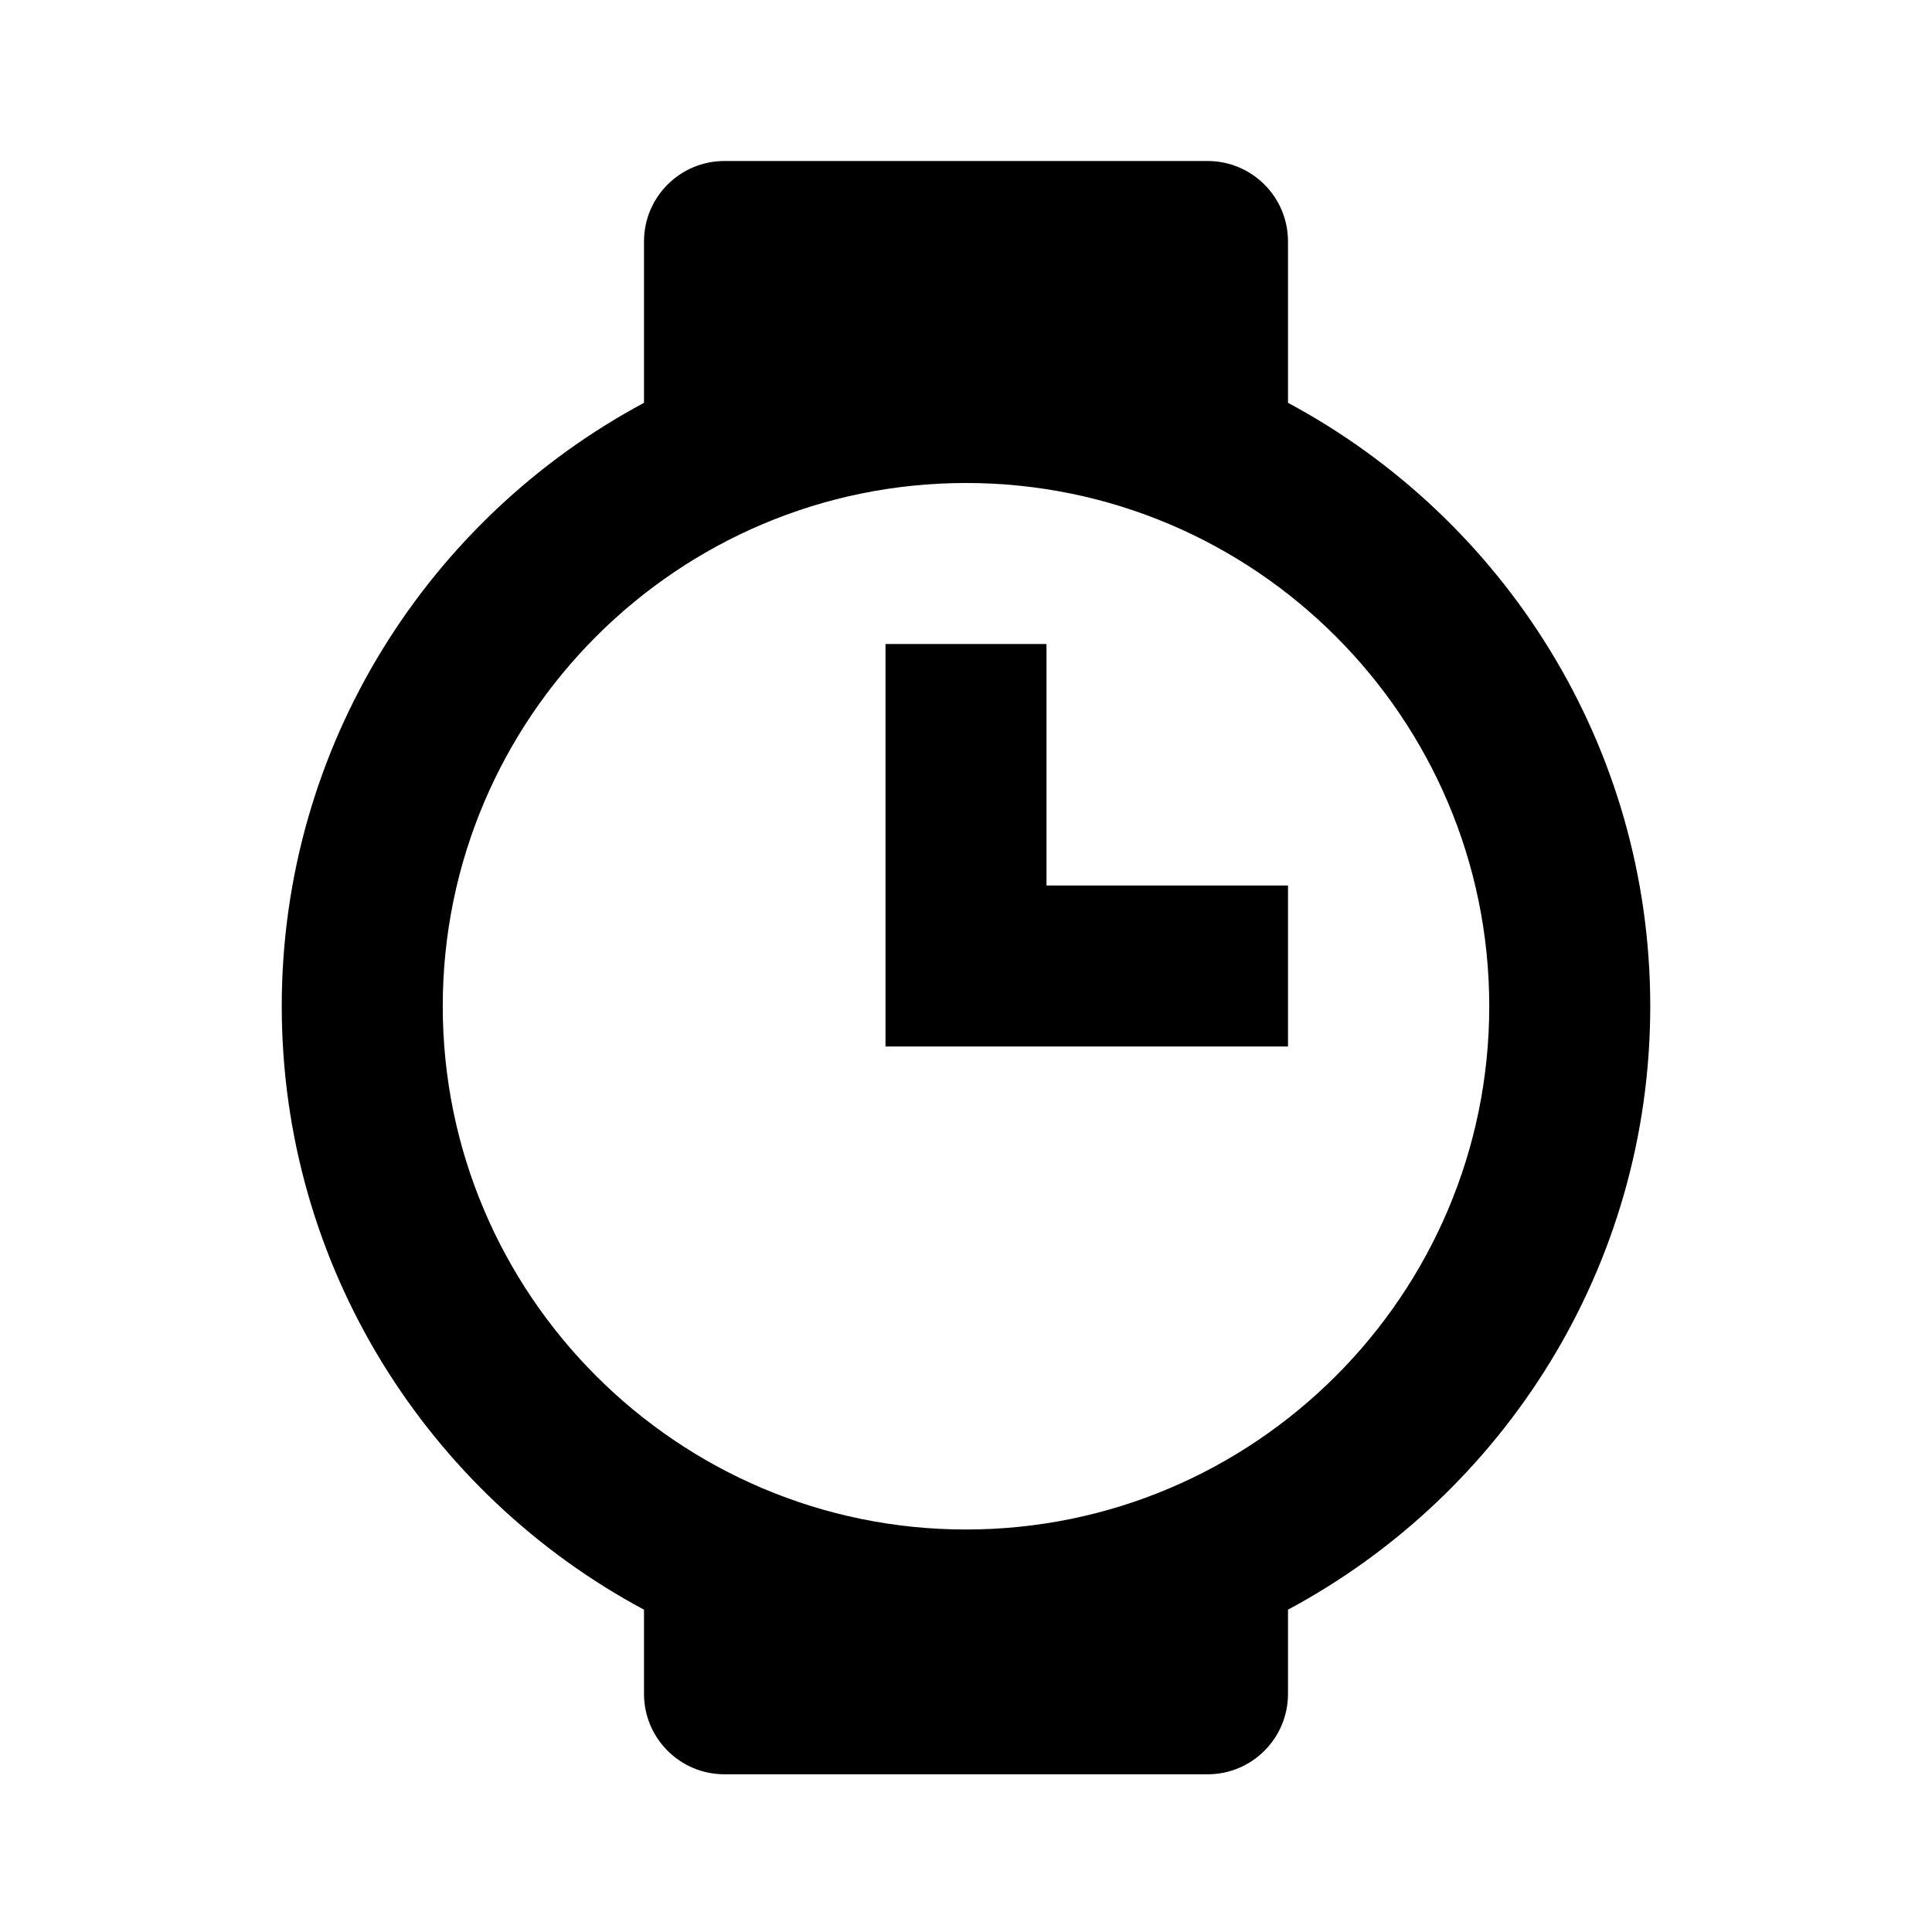
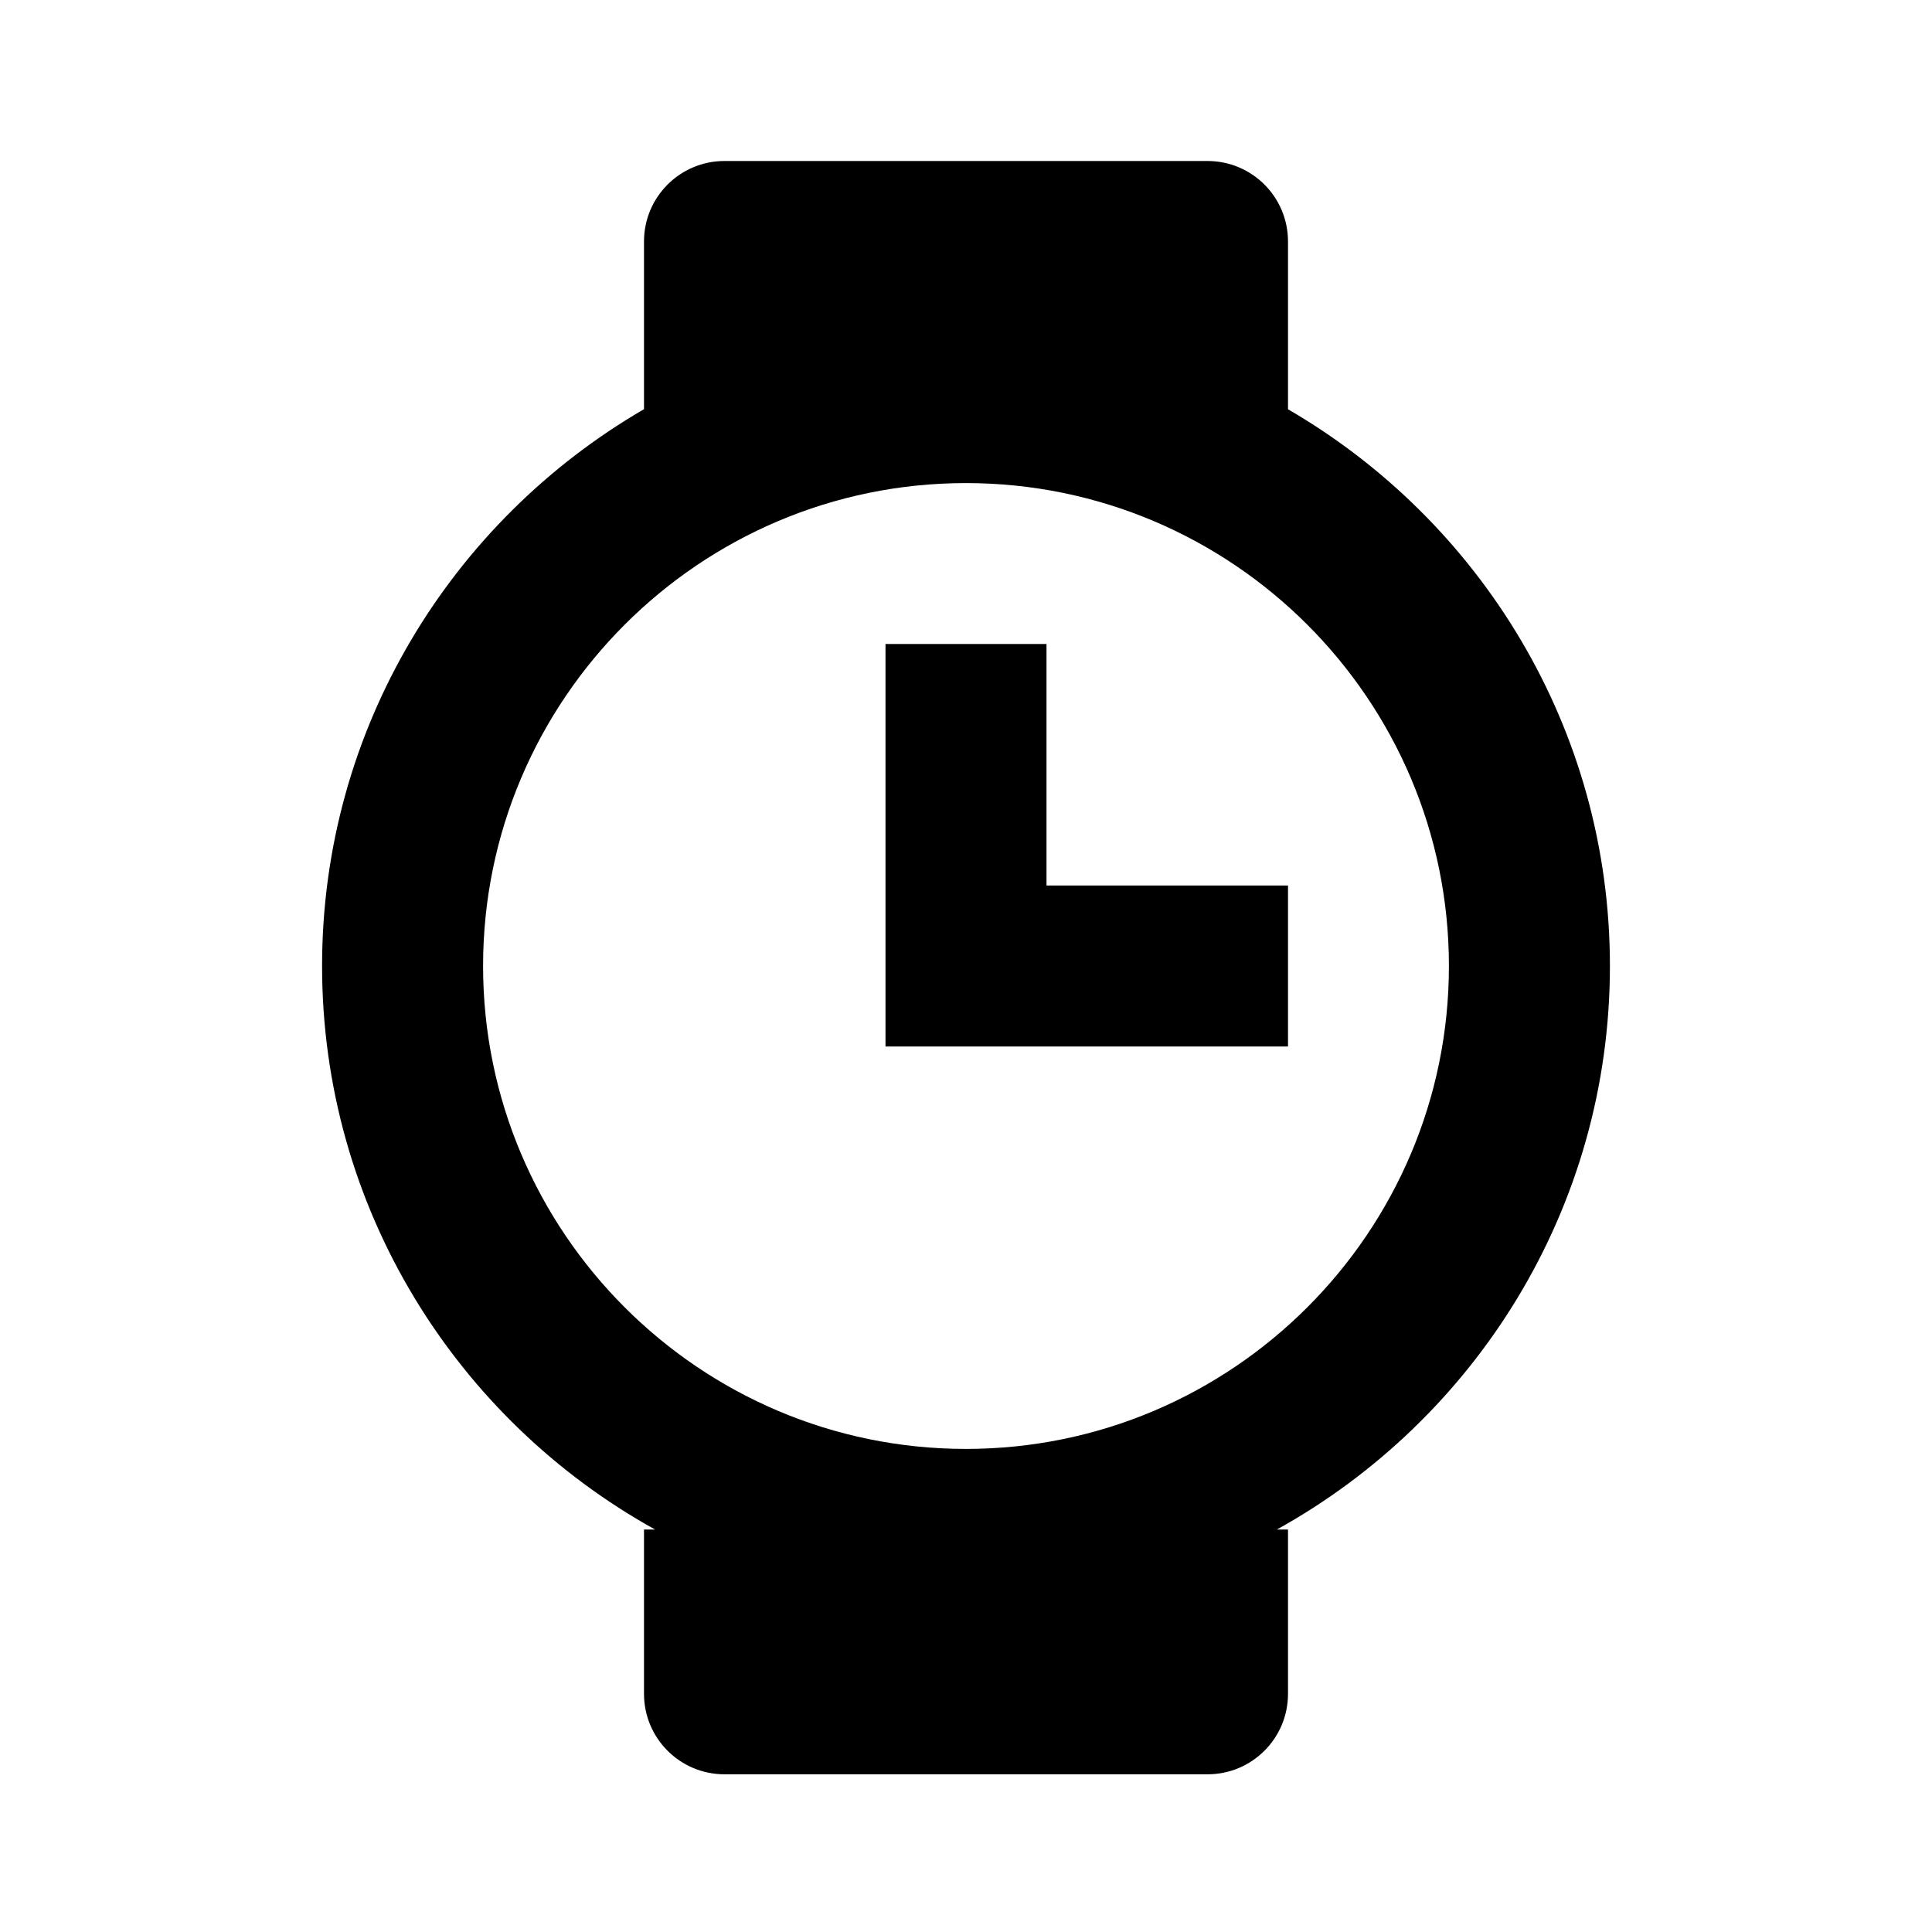
<svg xmlns="http://www.w3.org/2000/svg" width="24" height="24" viewBox="0 0 24 24">
-   <path d="M16,5.004V3c0-0.553-0.447-1-1-1H9C8.448,2,8,2.447,8,3v2.004C5.325,6.438,3.5,9.259,3.5,12.5s1.825,6.063,4.5,7.496v1.045 c0,0.553,0.448,1,1,1h6c0.553,0,1-0.447,1-1v-1.045c2.675-1.434,4.5-4.255,4.5-7.496S18.675,6.438,16,5.004z M12,19 c-3.583,0-6.5-2.917-6.5-6.5C5.5,8.916,8.416,6,12,6s6.5,2.916,6.5,6.5C18.5,16.083,15.583,19,12,19z" />
  <path d="M13 8L11 8 11 13 16 13 16 11 13 11z" />
+   <path d="M19.999,12c0-2.953-1.612-5.53-3.999-6.916V3c0-0.553-0.447-1-1-1H9C8.448,2,8,2.447,8,3v2.083 C5.613,6.469,4.001,9.047,4.001,12c0,3.011,1.673,5.635,4.136,7H8v2.041c0,0.553,0.448,1,1,1h6c0.553,0,1-0.447,1-1V19h-0.138 C18.326,17.635,19.999,15.011,19.999,12z M11.999,17.999c-3.307,0-5.998-2.691-5.998-5.999s2.691-5.999,5.998-5.999 c3.309,0,6,2.691,6,5.999S15.308,17.999,11.999,17.999z" />
</svg>
